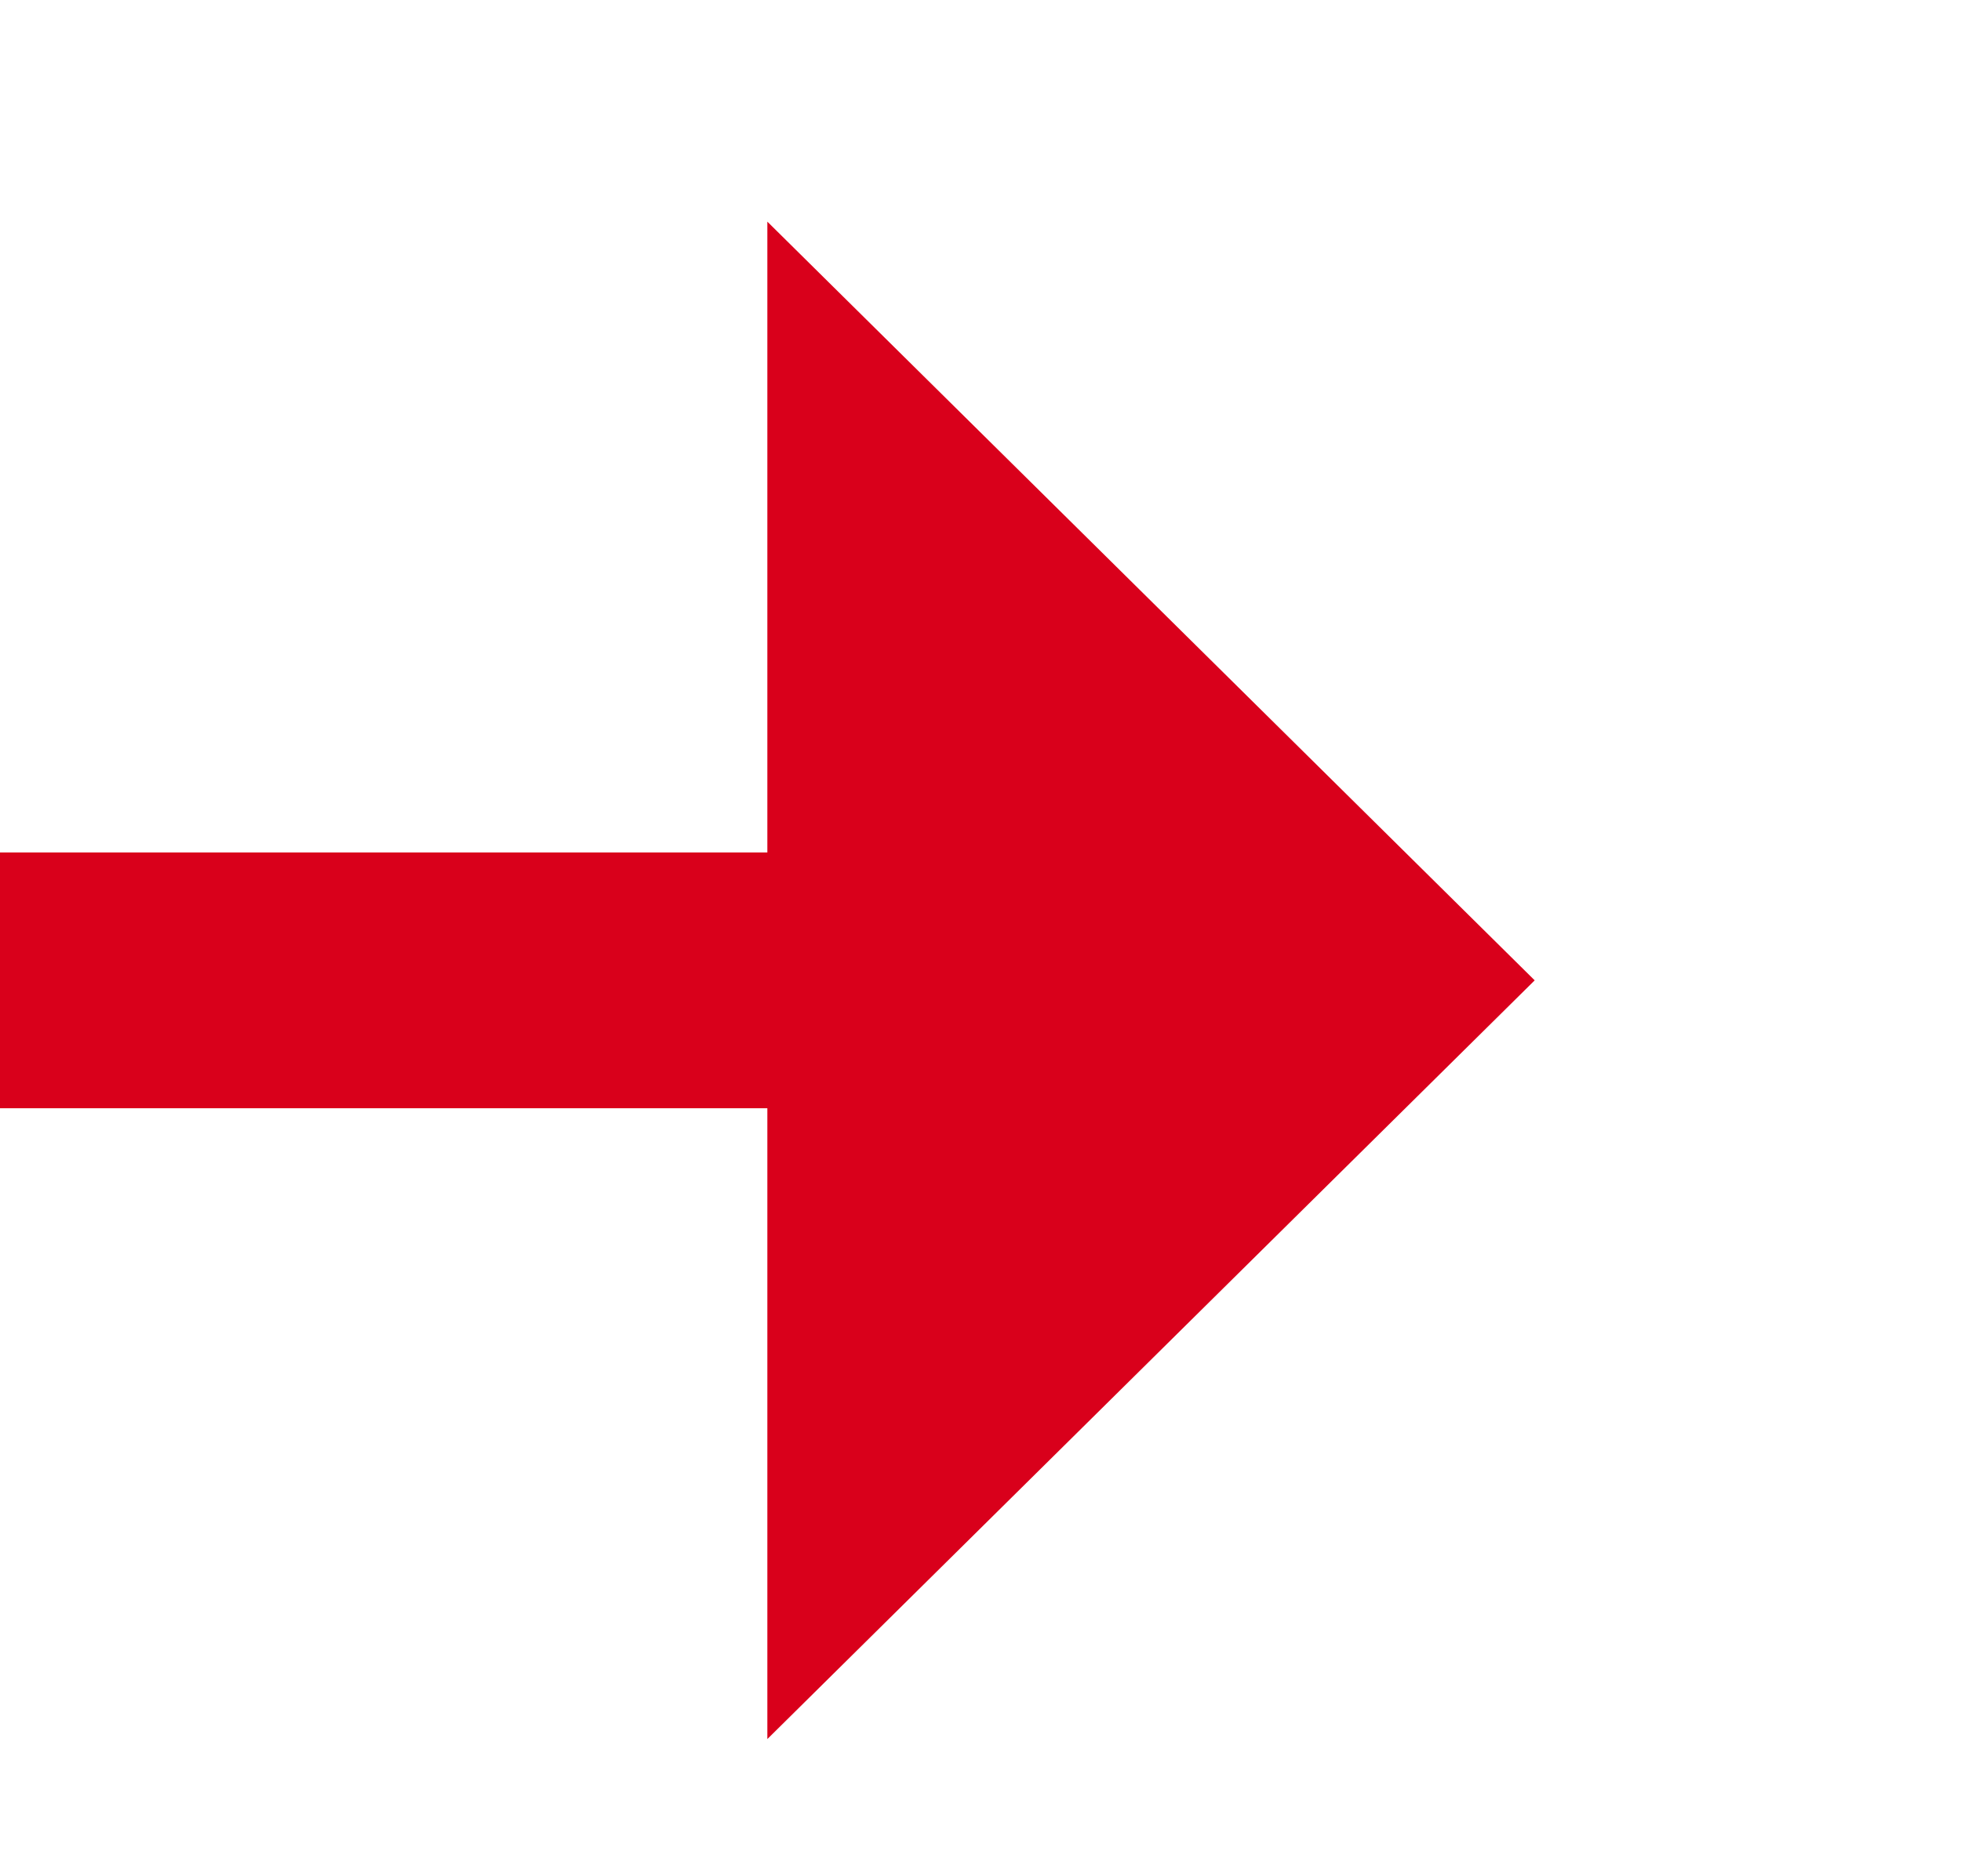
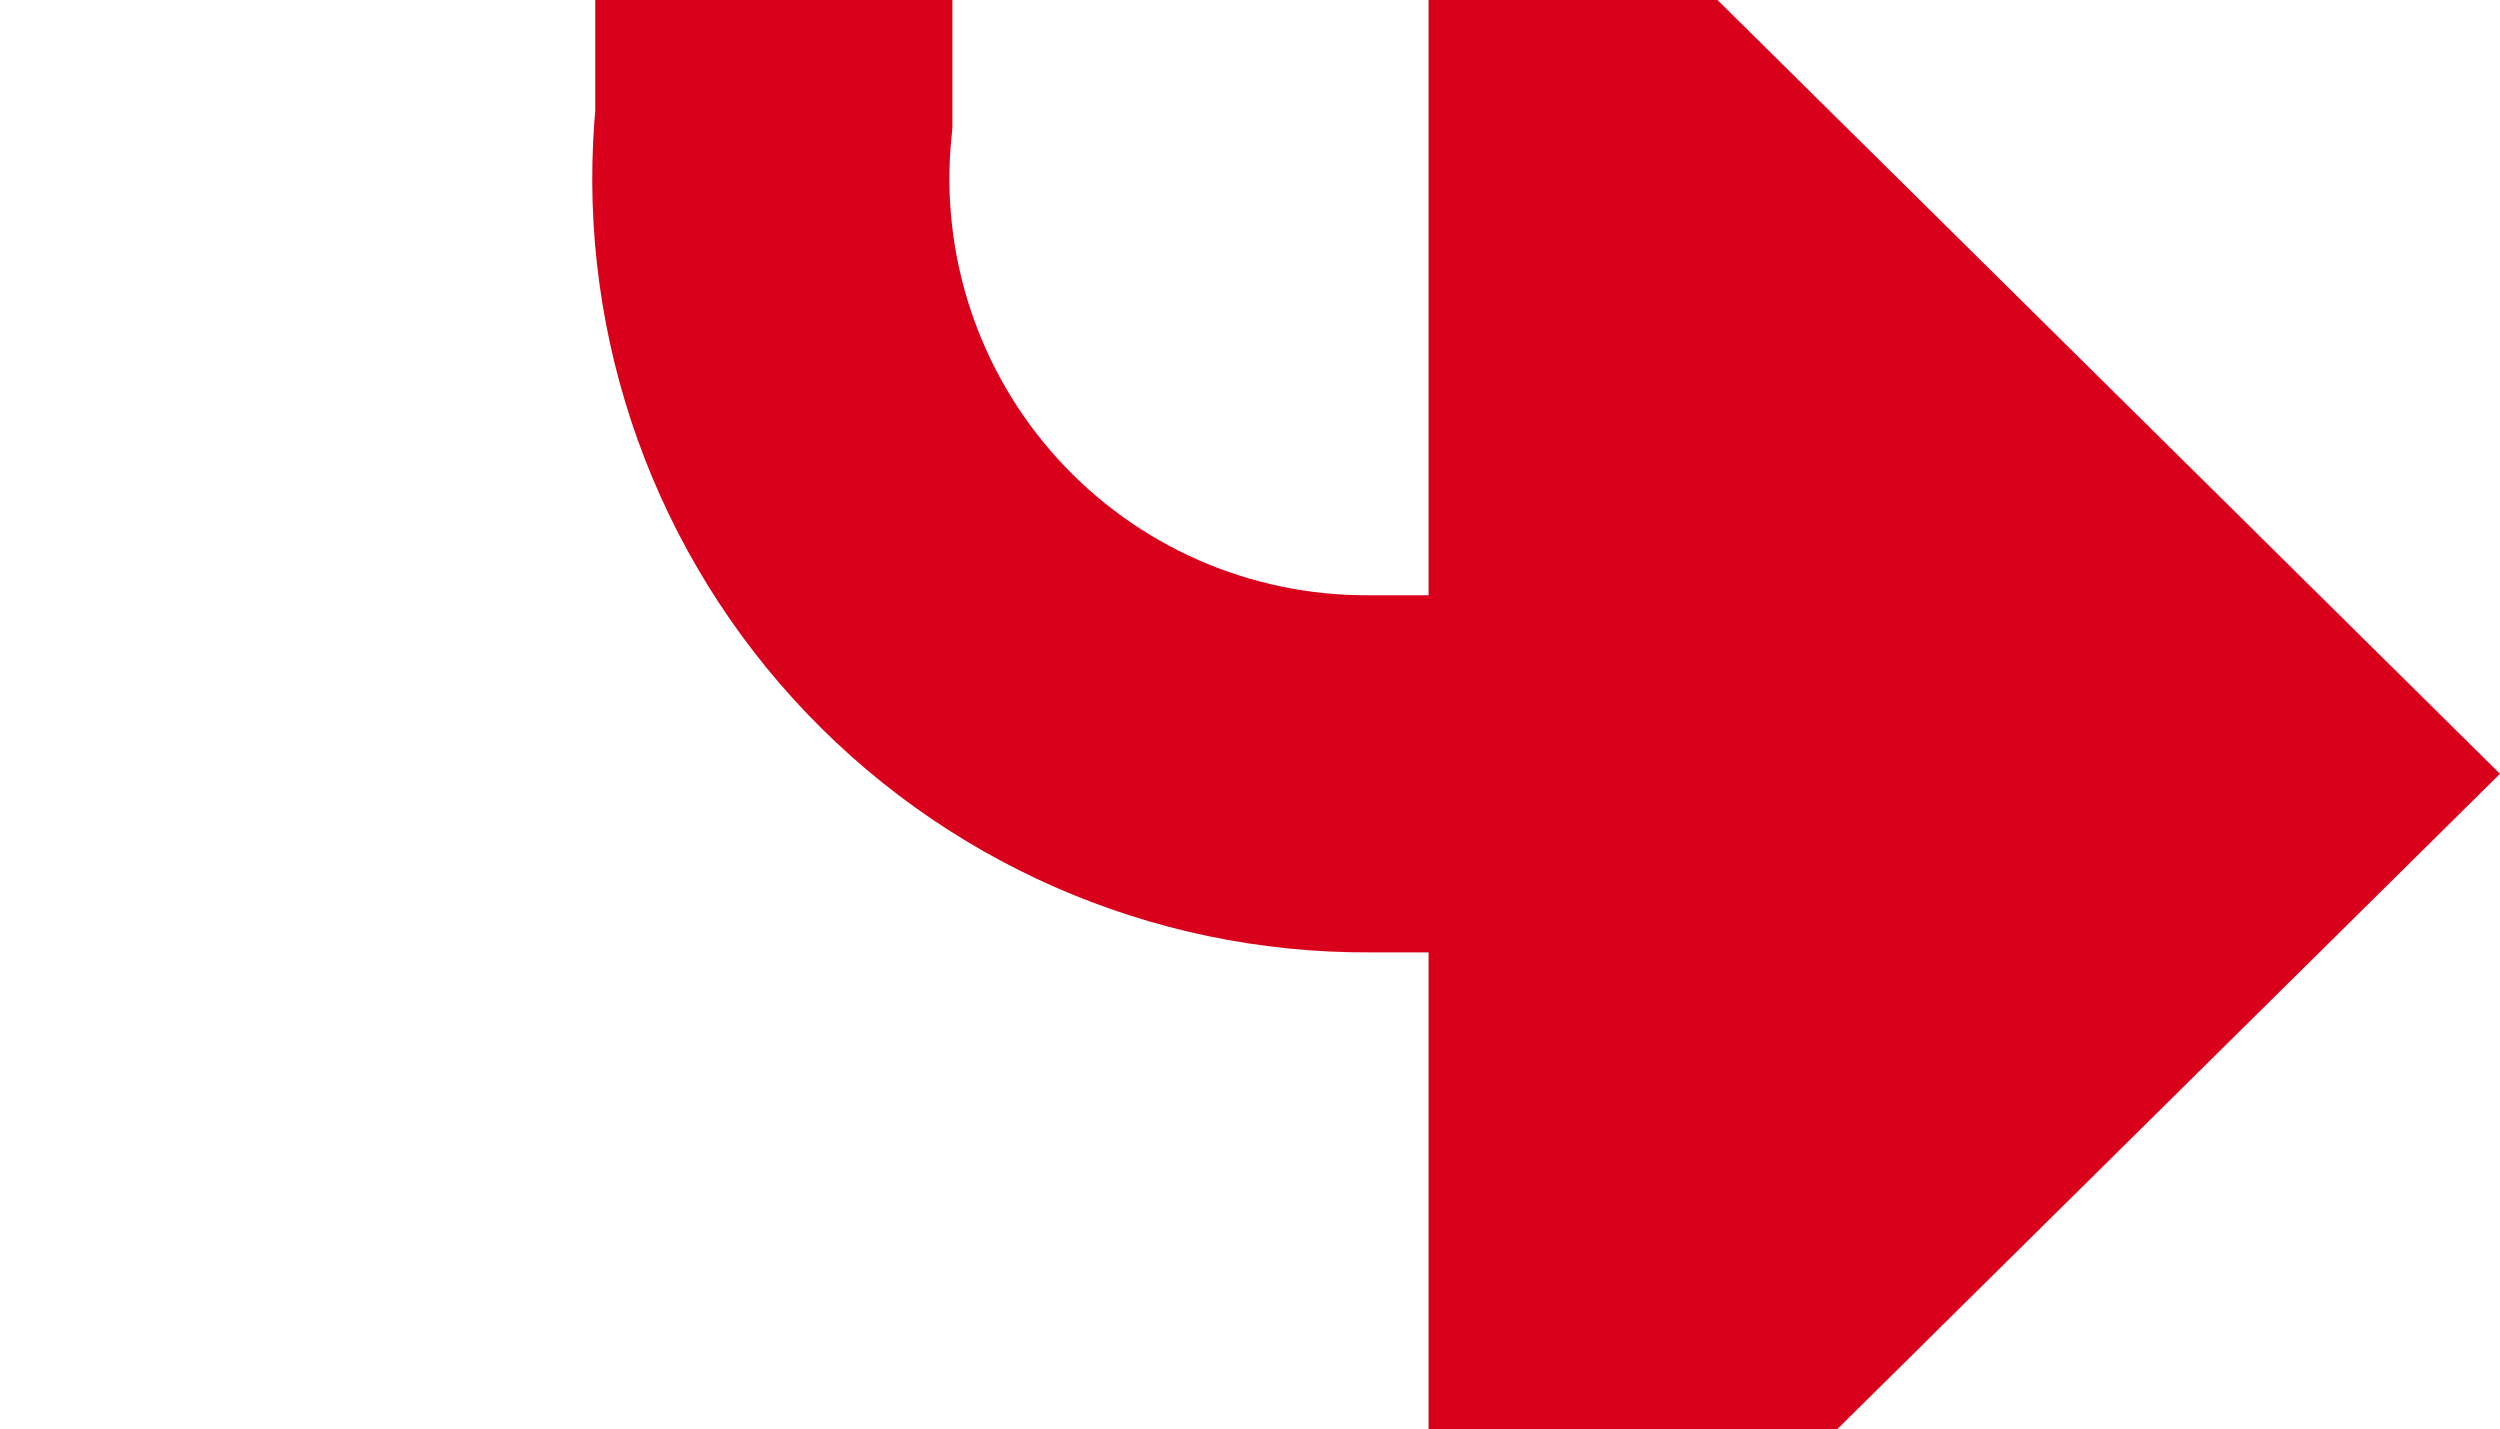
- <svg xmlns="http://www.w3.org/2000/svg" version="1.1" width="23px" height="22px" preserveAspectRatio="xMinYMid meet" viewBox="1340 194  23 20">
-   <path d="M 1080.5 662  L 1080.5 209  A 5 5 0 0 1 1085.5 204.5 L 1351 204.5  " stroke-width="3" stroke="#d9001b" fill="none" />
-   <path d="M 1349 213.4  L 1358 204.5  L 1349 195.6  L 1349 213.4  Z " fill-rule="nonzero" fill="#d9001b" stroke="none" />
+ <svg xmlns="http://www.w3.org/2000/svg" version="1.1" width="21px" height="12px" preserveAspectRatio="xMinYMid meet" viewBox="904 660  21 10">
+   <path d="M 710 562.5  L 905 562.5  A 5 5 0 0 1 910.5 567.5 L 910.5 660  A 5 5 0 0 0 915.5 665.5 L 918 665.5  " stroke-width="3" stroke="#d9001b" fill="none" />
+   <path d="M 916 674.4  L 925 665.5  L 916 656.6  L 916 674.4  Z " fill-rule="nonzero" fill="#d9001b" stroke="none" />
</svg>
